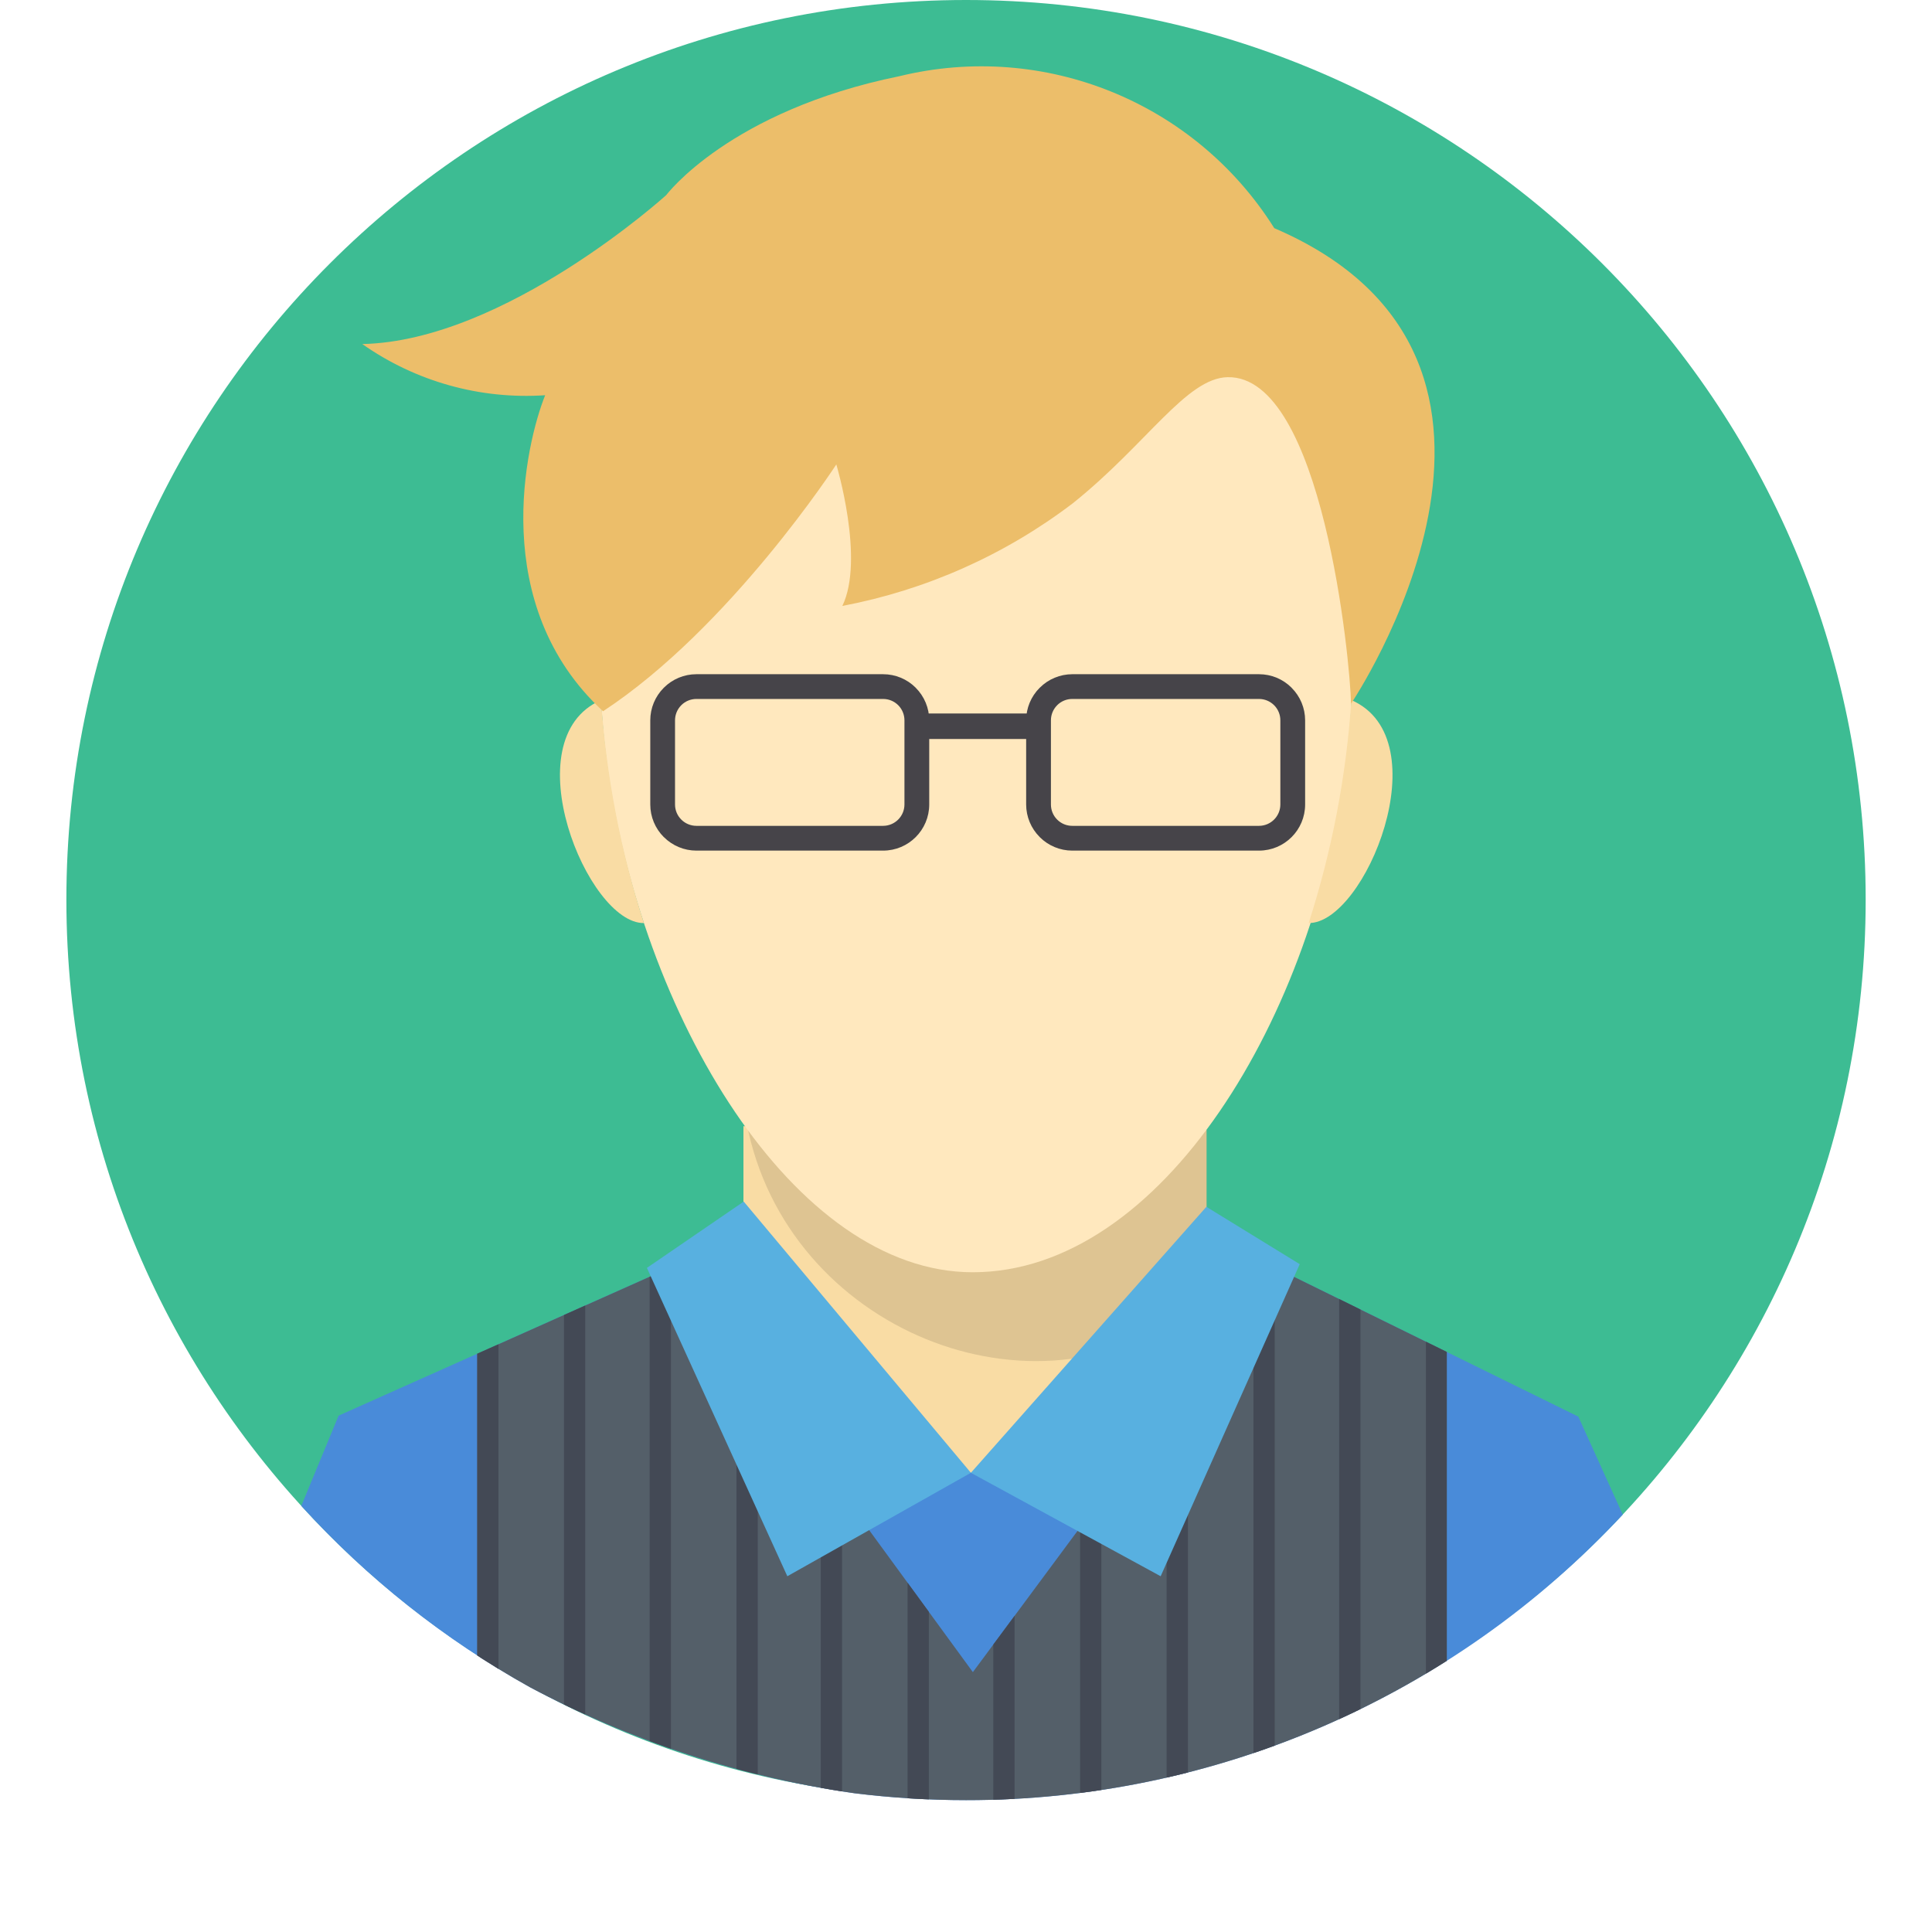
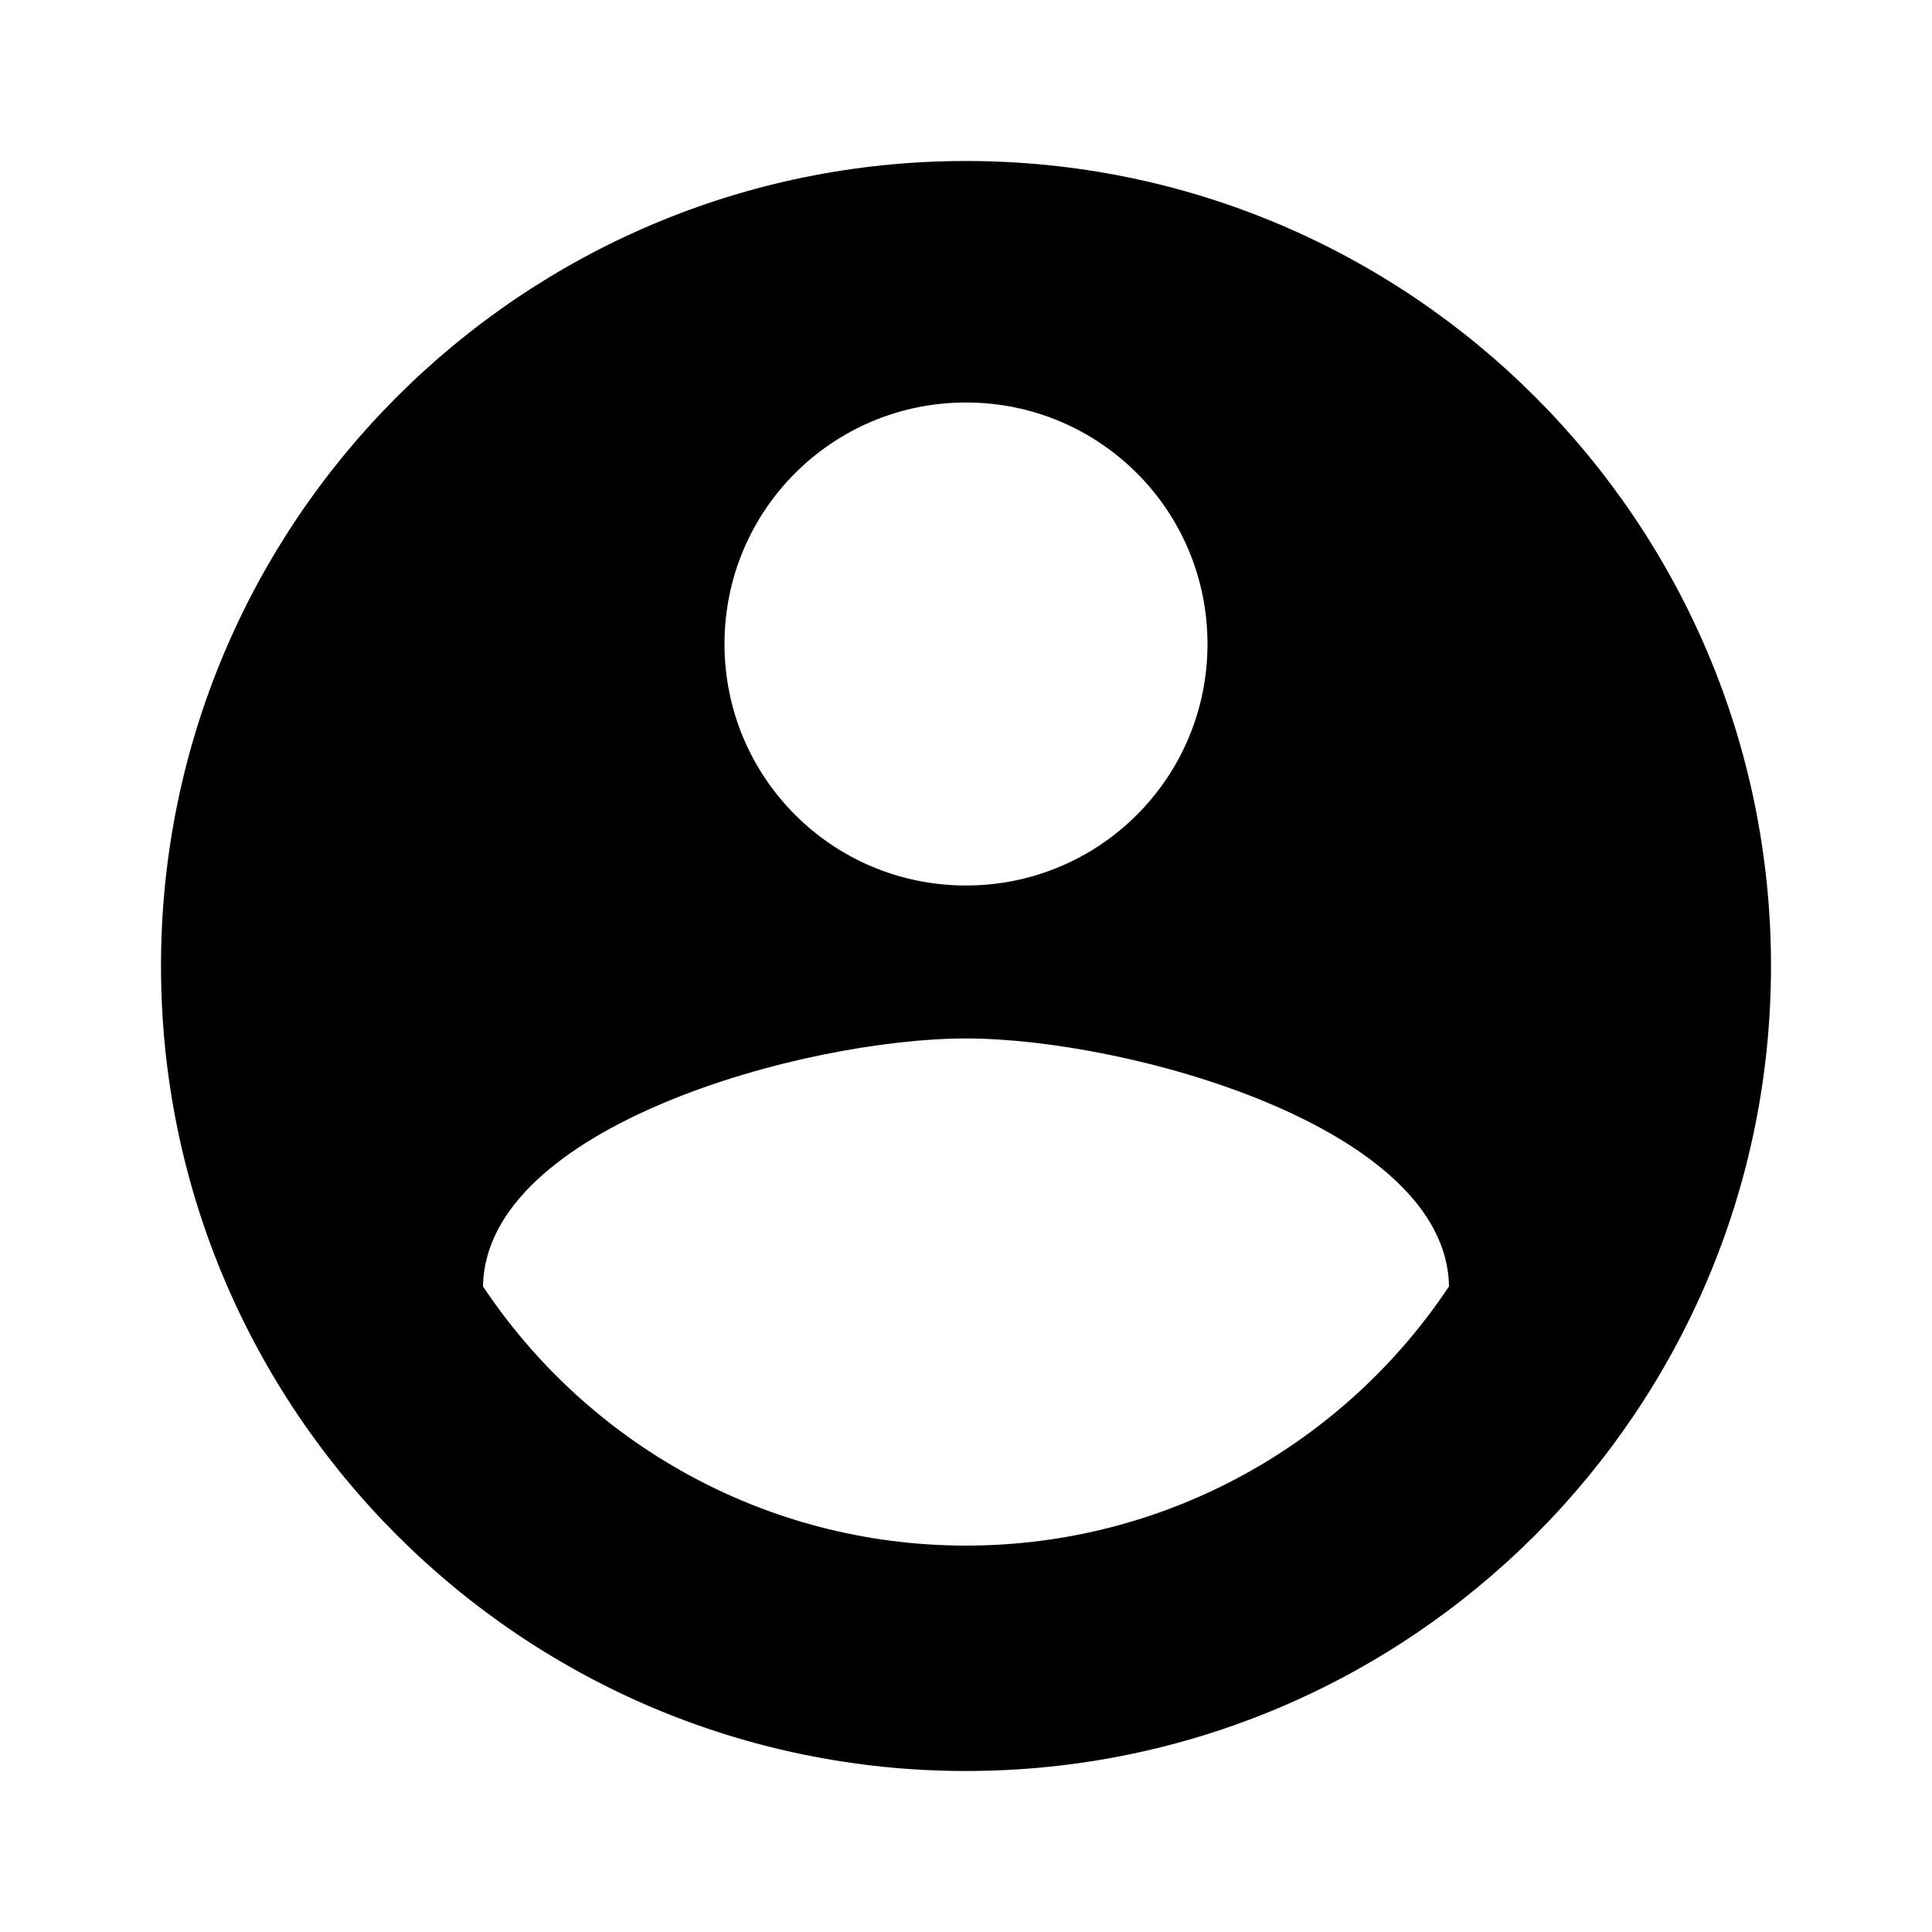
- <svg xmlns="http://www.w3.org/2000/svg" width="800px" height="800px" viewBox="-2.28 0 66.358 66.358">
-   <defs>
-     <clipPath id="clip-path">
-       <path clip-rule="evenodd" d="M53.456 52.022A30.766 30.766 0 0 1 30.9 61.829a31.163 31.163 0 0 1-3.833-.237 34.01 34.01 0 0 1-11.15-3.644 31.007 31.007 0 0 1-7.849-6.225l1.282-3.1 13.91-6.212c.625 3.723 7.806 8.175 7.806 8.175s7.213-3.412 8.087-8.211l12.777 6.281z" fill="none" />
-     </clipPath>
-     <clipPath id="clip-path-2">
-       <path clip-rule="evenodd" d="M14.112 46.496l6.814-3.042 10.209 13.978 10.328-13.938 5.949 2.831v20.033h-33.3V46.496z" fill="none" />
-     </clipPath>
-   </defs>
-   <g data-name="Layer 2" id="Layer_2">
-     <g data-name="—ÎÓÈ 1" id="_ÎÓÈ_1">
-       <circle cx="30.9" cy="30.9" fill="#3dbc93" r="30.9" />
-       <path d="M23.255 38.68l15.907.121v12.918l-15.907-.121V38.68z" fill="#f9dca4" fill-rule="evenodd" />
-       <path d="M39.165 38.778v3.58a7.783 7.783 0 0 1-.098 1.18 6.527 6.527 0 0 1-.395 1.405c-5.374 4.164-13.939.748-15.306-6.365z" fill-rule="evenodd" opacity="0.11" />
-       <path d="M31.129 8.432c21.281 0 12.987 35.266 0 35.266-12.266 0-21.281-35.266 0-35.266z" fill="#ffe8be" fill-rule="evenodd" />
-       <path d="M18.365 24.046c-3.07 1.339-.46 7.686 1.472 7.658a31.972 31.972 0 0 1-1.472-7.659z" fill="#f9dca4" fill-rule="evenodd" />
-       <path d="M44.135 24.046c3.07 1.339.465 7.686-1.466 7.657a31.978 31.978 0 0 0 1.466-7.657z" fill="#f9dca4" fill-rule="evenodd" />
-       <path d="M44.123 24.17s7.96-11.785-2.636-16.334a11.881 11.881 0 0 0-12.87-5.22C22.775 3.805 20.604 6.7 20.604 6.7s-5.53 5.014-10.44 5.117a9.774 9.774 0 0 0 6.28 1.758c-.672 1.68-1.965 7.21 1.989 10.854 4.368-2.868 8.012-8.477 8.012-8.477s.982 3.257.207 4.86a18.879 18.879 0 0 0 7.922-3.531c2.542-2.036 3.893-4.297 5.31-4.326 3.256-.069 4.213 9.74 4.24 11.216z" fill="#ecbe6a" fill-rule="evenodd" />
-       <path d="M53.456 52.022A30.766 30.766 0 0 1 30.9 61.829a31.163 31.163 0 0 1-3.833-.237 34.01 34.01 0 0 1-11.15-3.644 31.007 31.007 0 0 1-7.849-6.225l1.282-3.1 13.91-6.212c.625 3.723 7.806 8.175 7.806 8.175s7.213-3.412 8.087-8.211l12.777 6.281z" fill="#498bd9" fill-rule="evenodd" />
-       <g clip-path="url(#clip-path)">
-         <path d="M14.112 46.496l6.814-3.042 10.209 13.978 10.328-13.938 5.949 2.831v20.033h-33.3V46.496z" fill="#545f69" fill-rule="evenodd" />
-         <g clip-path="url(#clip-path-2)">
-           <path d="M37.79 42.881h.732v21.382h-.732V42.881zm-14.775 0h.731v21.382h-.73V42.881zm-2.981 0h.731v21.382h-.731V42.881zm-2.944 0h.731v21.382h-.73V42.881zm-2.981 0h.731v21.382h-.731V42.881zm20.708 0h.731v21.382h-.731V42.881zm-2.981 0h.731v21.382h-.731V42.881zm-2.944 0h.731v21.382h-.731V42.881zm-2.981 0h.731v21.382h-.731V42.881zm20.785 0h.732v21.382h-.732V42.881zm-2.98 0h.73v21.382h-.73V42.881zm-2.944 0h.73v21.382h-.73z" fill="#434955" fill-rule="evenodd" />
-         </g>
-       </g>
-       <path d="M23.265 41.27l7.802 9.316-6.305 3.553-4.823-10.591 3.326-2.278z" fill="#58b0e0" fill-rule="evenodd" />
-       <path d="M39.155 41.45l-8.088 9.136 6.518 3.553 4.777-10.719-3.207-1.97z" fill="#58b0e0" fill-rule="evenodd" />
-       <path d="M21.637 23.157h6.416a1.58 1.58 0 0 1 1.119.464v.002a1.579 1.579 0 0 1 .464 1.117v2.893a1.585 1.585 0 0 1-1.583 1.583h-6.416a1.578 1.578 0 0 1-1.116-.465h-.002a1.58 1.58 0 0 1-.464-1.118V24.74a1.579 1.579 0 0 1 .464-1.117l.002-.002a1.578 1.578 0 0 1 1.116-.464zm6.416.85h-6.416a.735.735 0 0 0-.517.214l-.001.002a.735.735 0 0 0-.214.517v2.893a.73.73 0 0 0 .215.517.735.735 0 0 0 .517.215h6.416a.735.735 0 0 0 .732-.732V24.74a.734.734 0 0 0-.214-.518.731.731 0 0 0-.518-.215z" fill="#464449" fill-rule="evenodd" />
-       <path d="M34.548 23.157h6.416a1.58 1.58 0 0 1 1.118.464v.002a1.579 1.579 0 0 1 .465 1.117v2.893a1.585 1.585 0 0 1-1.583 1.583h-6.416a1.58 1.58 0 0 1-1.117-.465l-.001-.002a1.58 1.58 0 0 1-.465-1.116V24.74a1.58 1.58 0 0 1 .465-1.117l.002-.001a1.58 1.58 0 0 1 1.116-.465zm6.416.85h-6.416a.73.73 0 0 0-.517.214l-.001.002a.729.729 0 0 0-.214.517v2.893a.73.73 0 0 0 .214.517l.001.001a.73.73 0 0 0 .517.214h6.416a.735.735 0 0 0 .732-.732V24.74a.734.734 0 0 0-.214-.518h-.001a.731.731 0 0 0-.517-.215z" fill="#464449" fill-rule="evenodd" />
-       <path d="M29.415 24.506h3.845v.876h-3.845z" fill="#464449" />
-     </g>
-   </g>
+ <svg xmlns="http://www.w3.org/2000/svg" fill="#000000" width="800px" height="800px" viewBox="0 0 24 24">
+   <path d="M12 2C6.48 2 2 6.48 2 12s4.48 10 10 10 10-4.48 10-10S17.52 2 12 2zm0 3c1.66 0 3 1.34 3 3s-1.34 3-3 3-3-1.34-3-3 1.34-3 3-3zm0 14.2c-2.5 0-4.71-1.28-6-3.22.03-1.99 4-3.08 6-3.08 1.99 0 5.97 1.09 6 3.08-1.29 1.94-3.5 3.22-6 3.22z" />
</svg>
